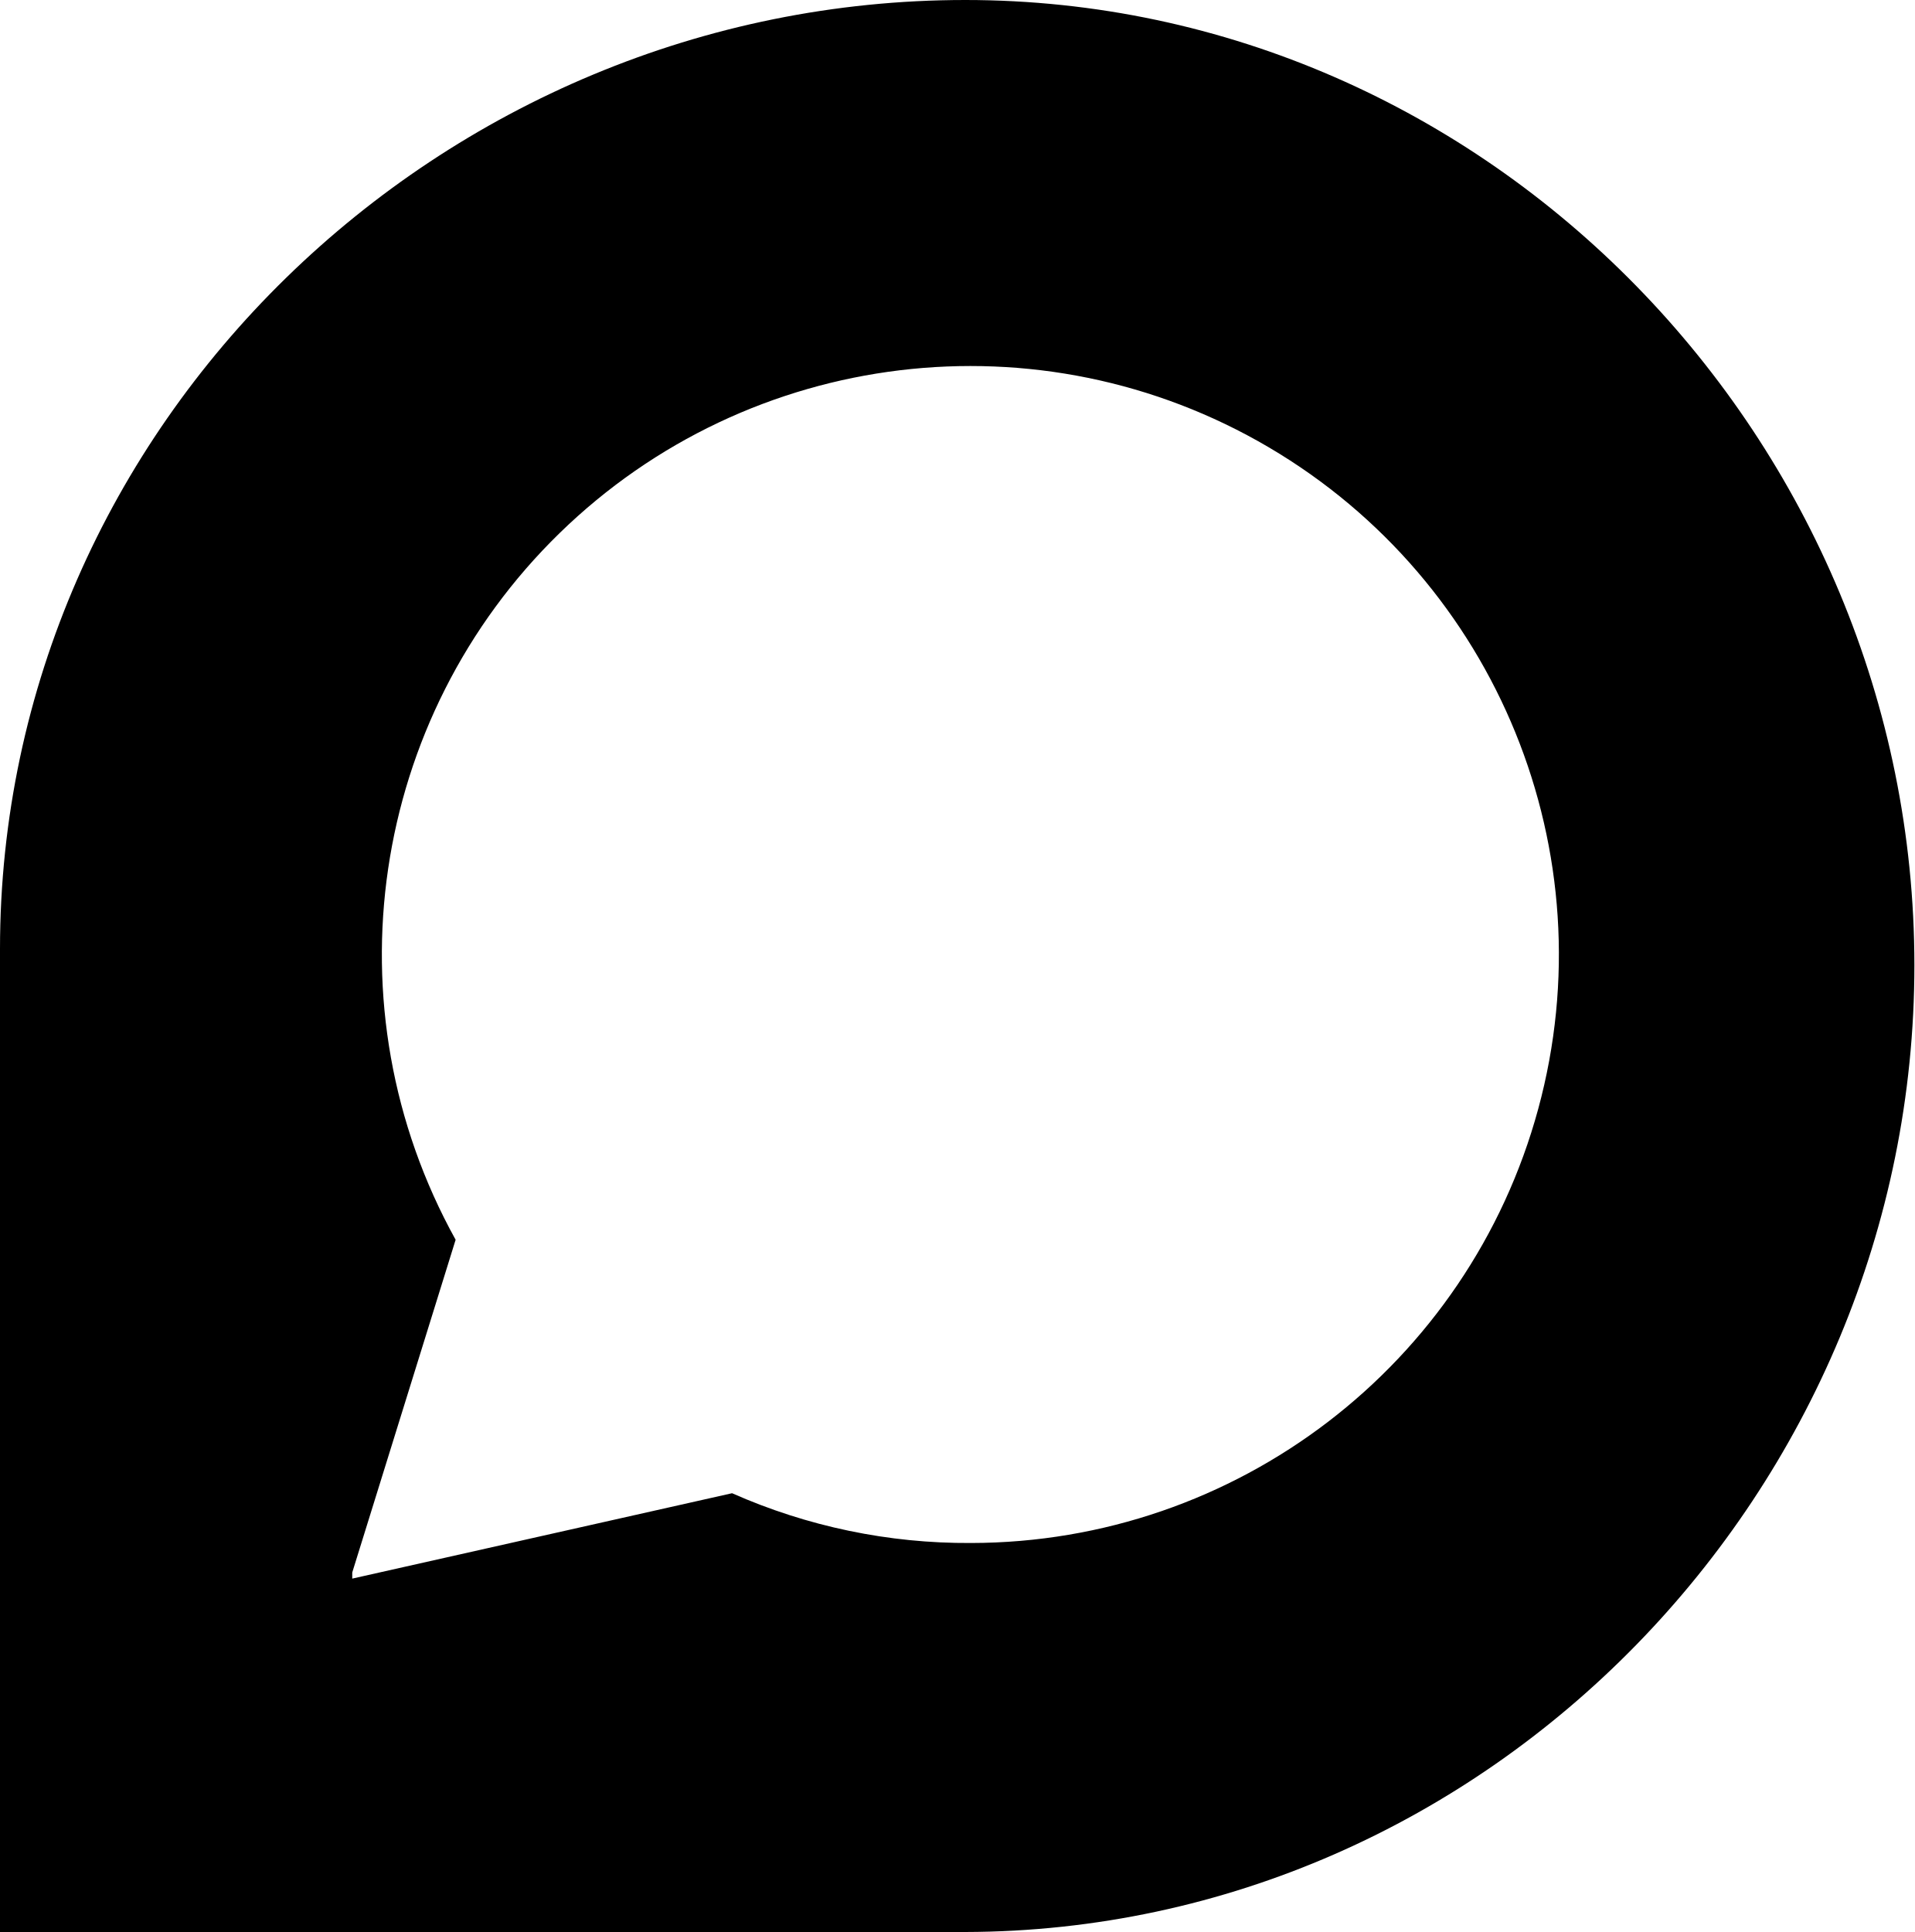
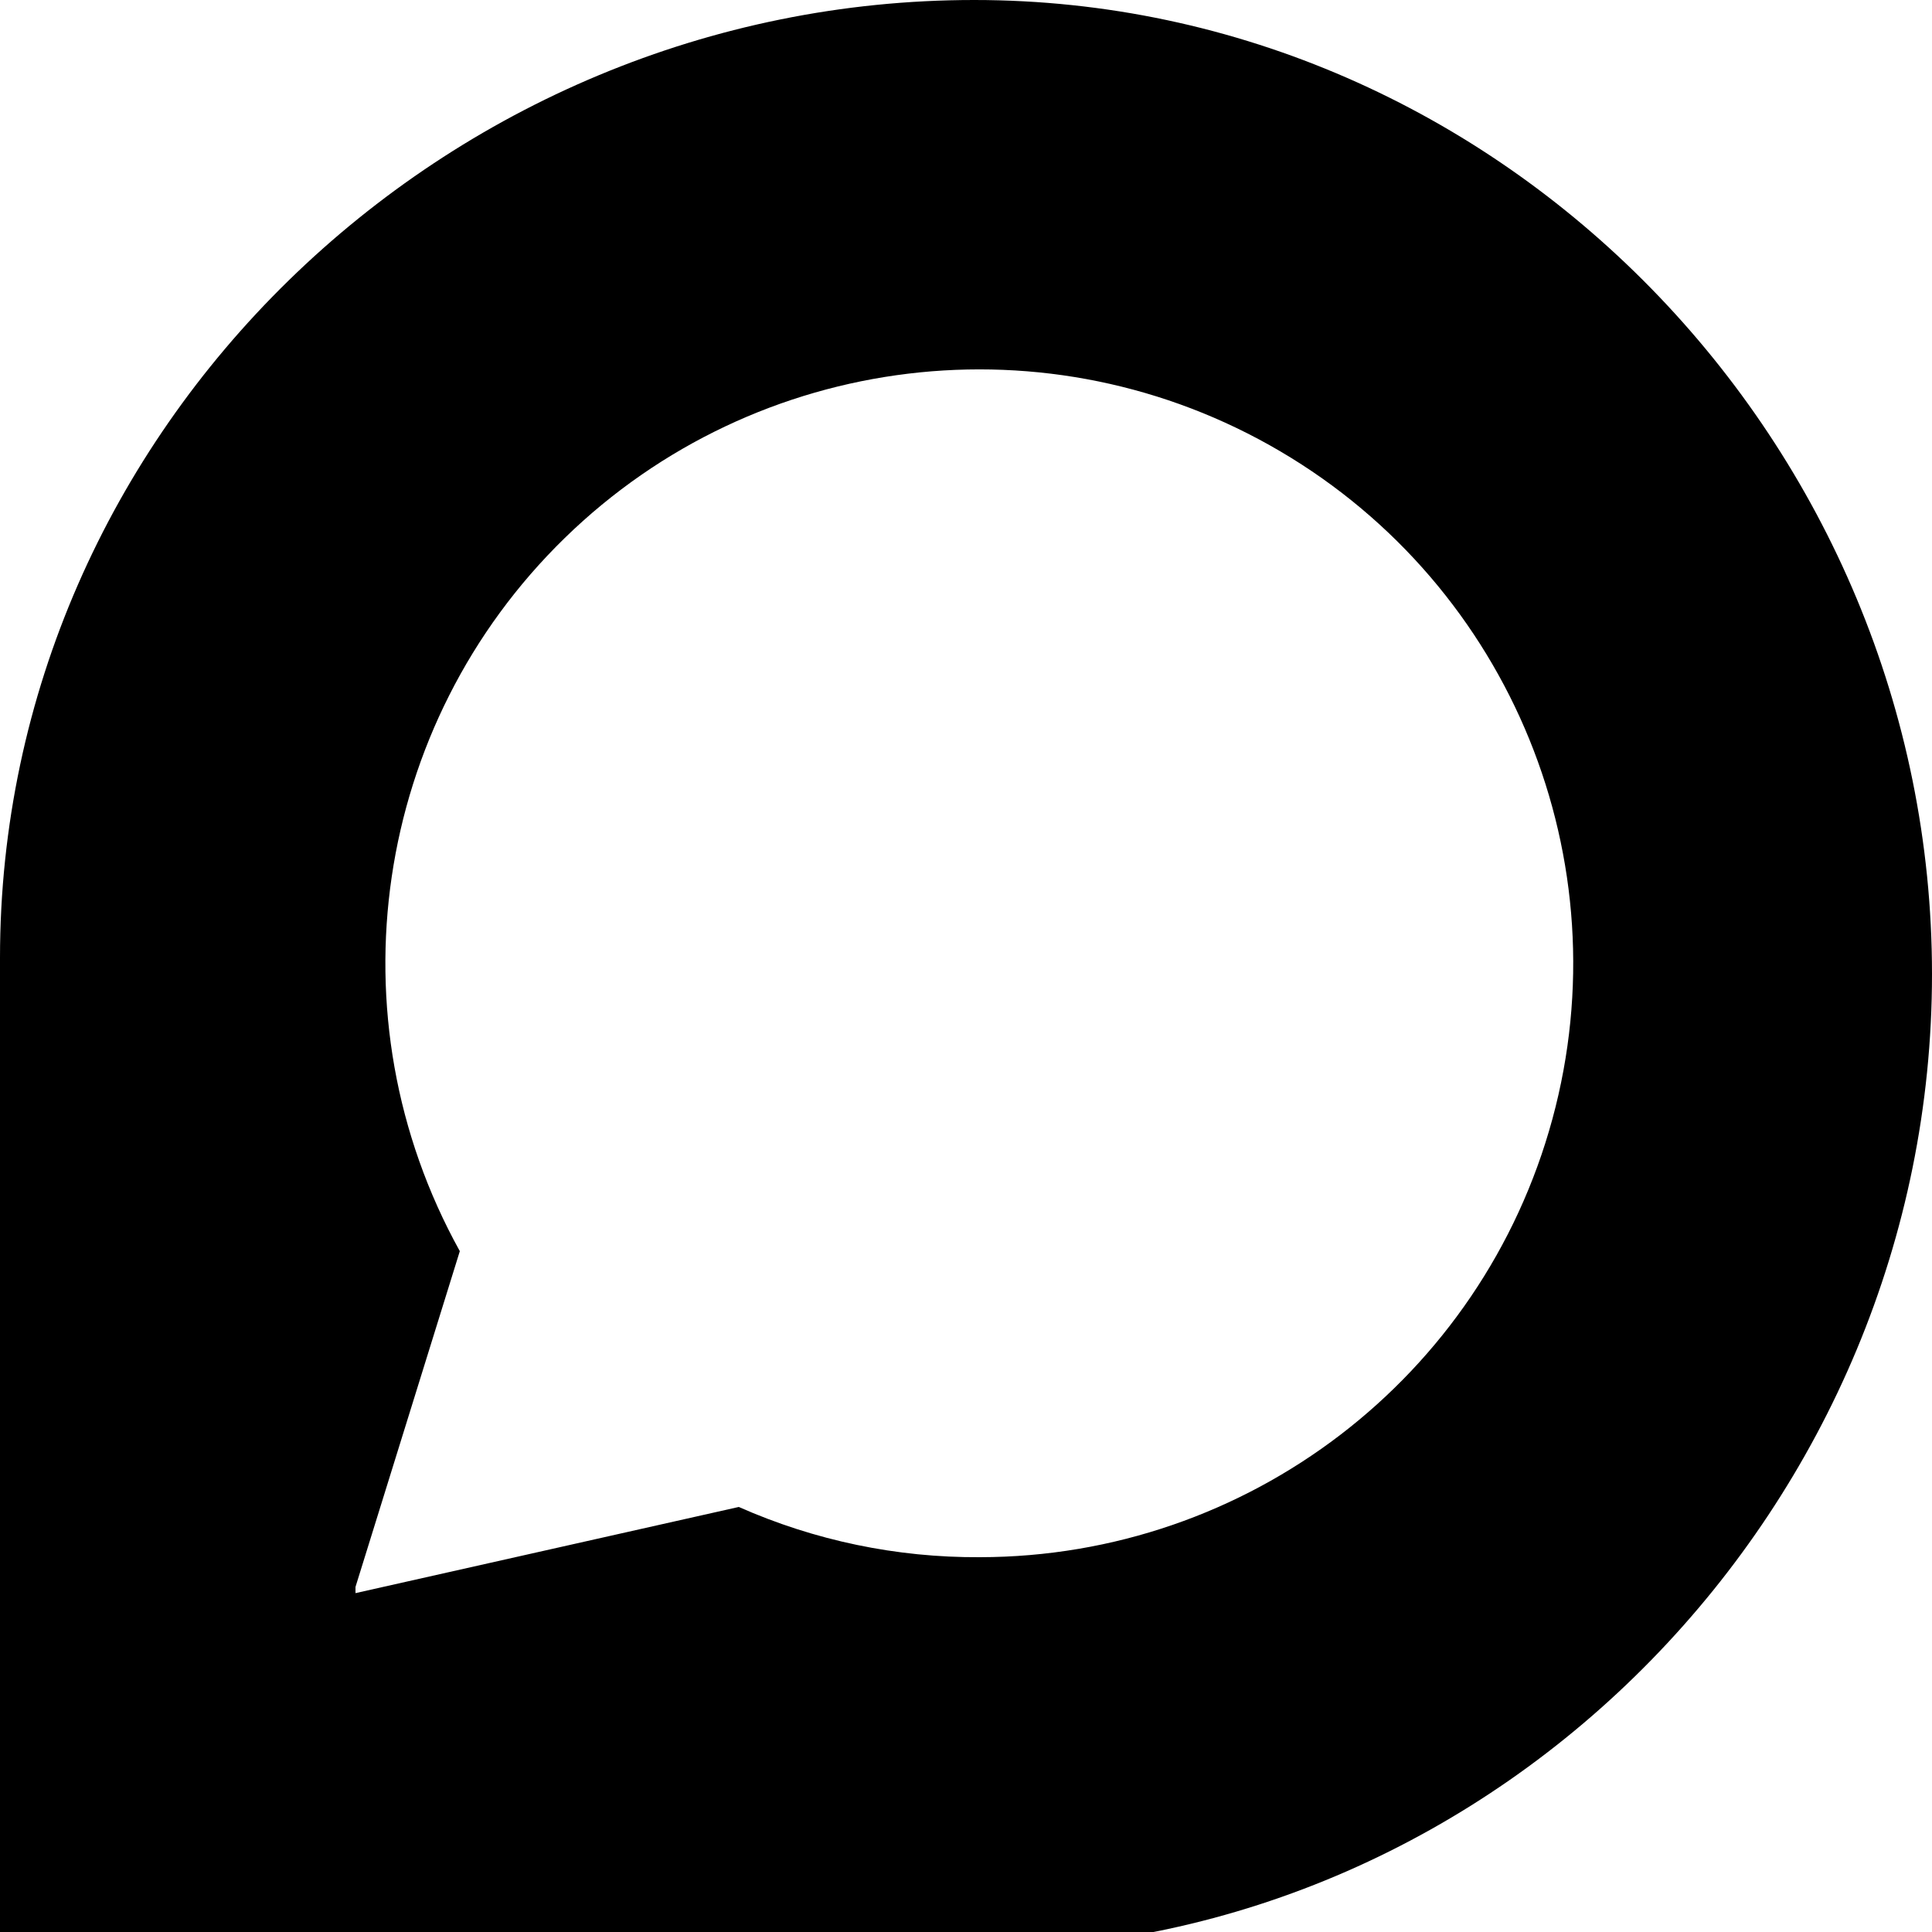
- <svg xmlns="http://www.w3.org/2000/svg" id="social_discourse_devPortal" viewBox="0 0 50 50.46">
+ <svg xmlns="http://www.w3.org/2000/svg" id="social_discourse_devPortal" viewBox="0 0 50 50">
  <path d="M25.21 0C11.52 0 0 11.09 0 24.79v25.67h25.21C38.89 50.43 50 38.91 50 25.21S38.89 0 25.21 0zm.15 40.3a15.18 15.18 0 0 1-6.24-1.3L9.2 41.23v-.16l2.7-8.69a15.37 15.37 0 1 1 13.46 7.92z" />
</svg>
